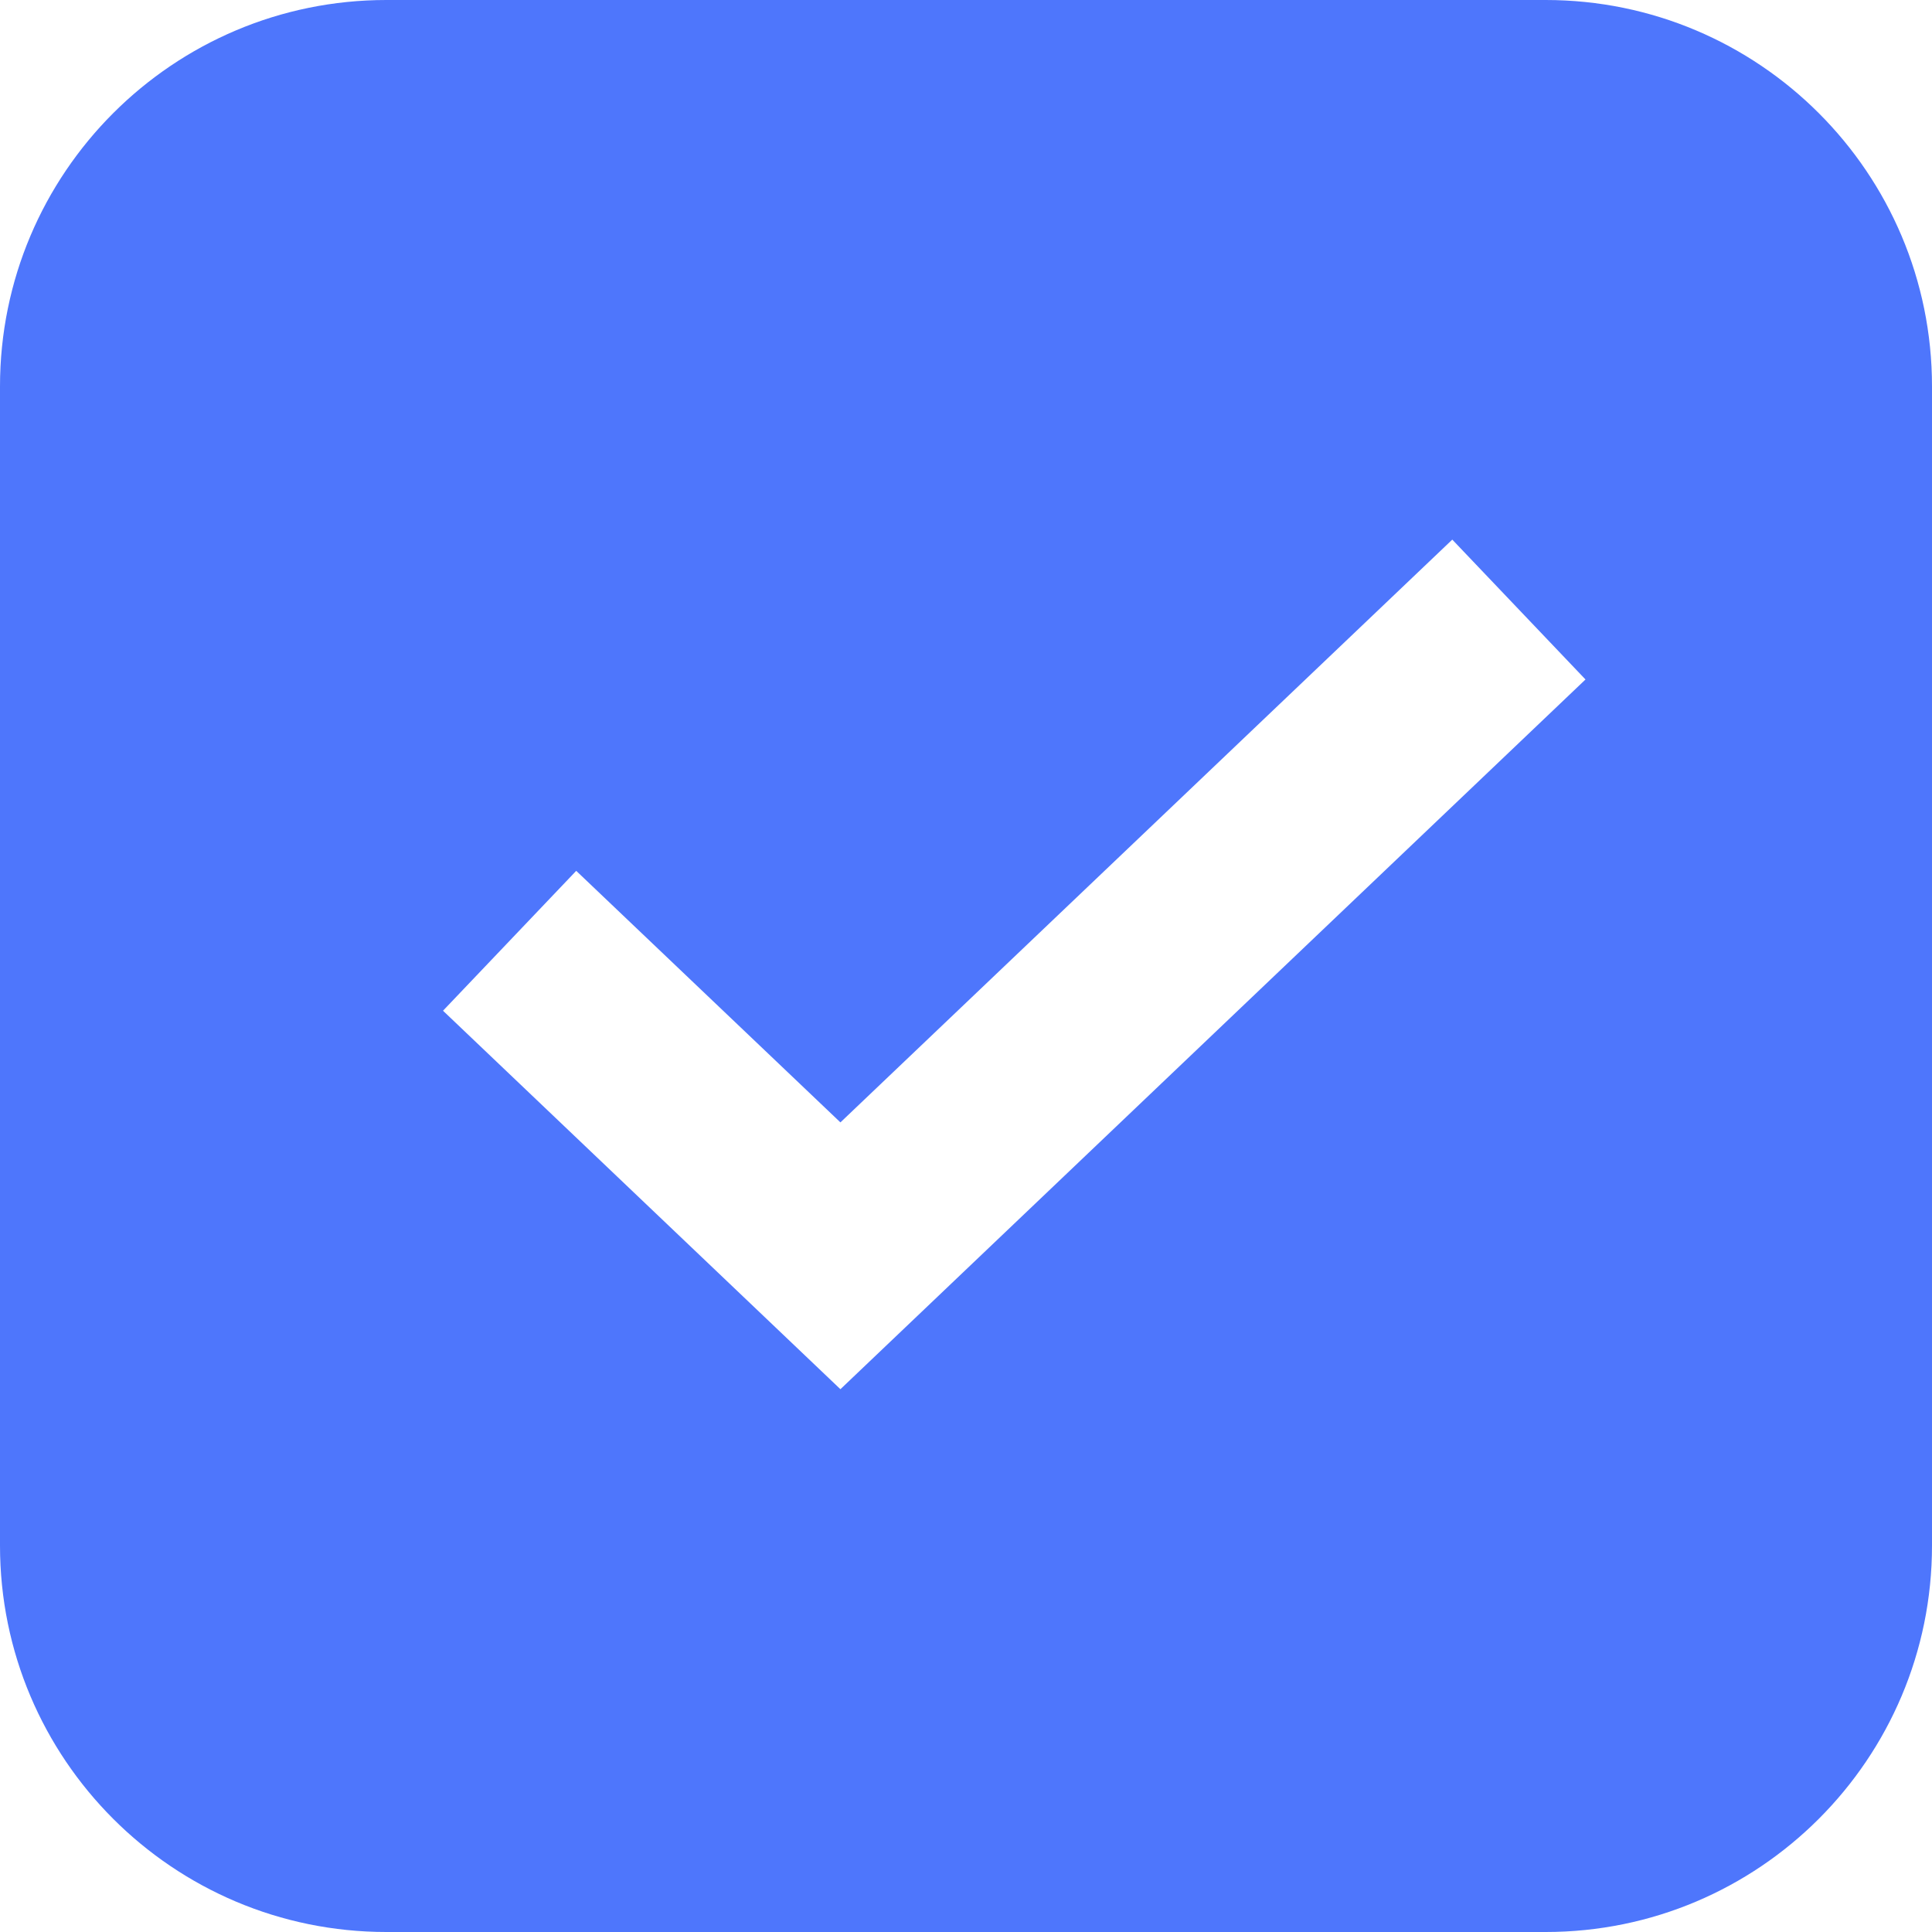
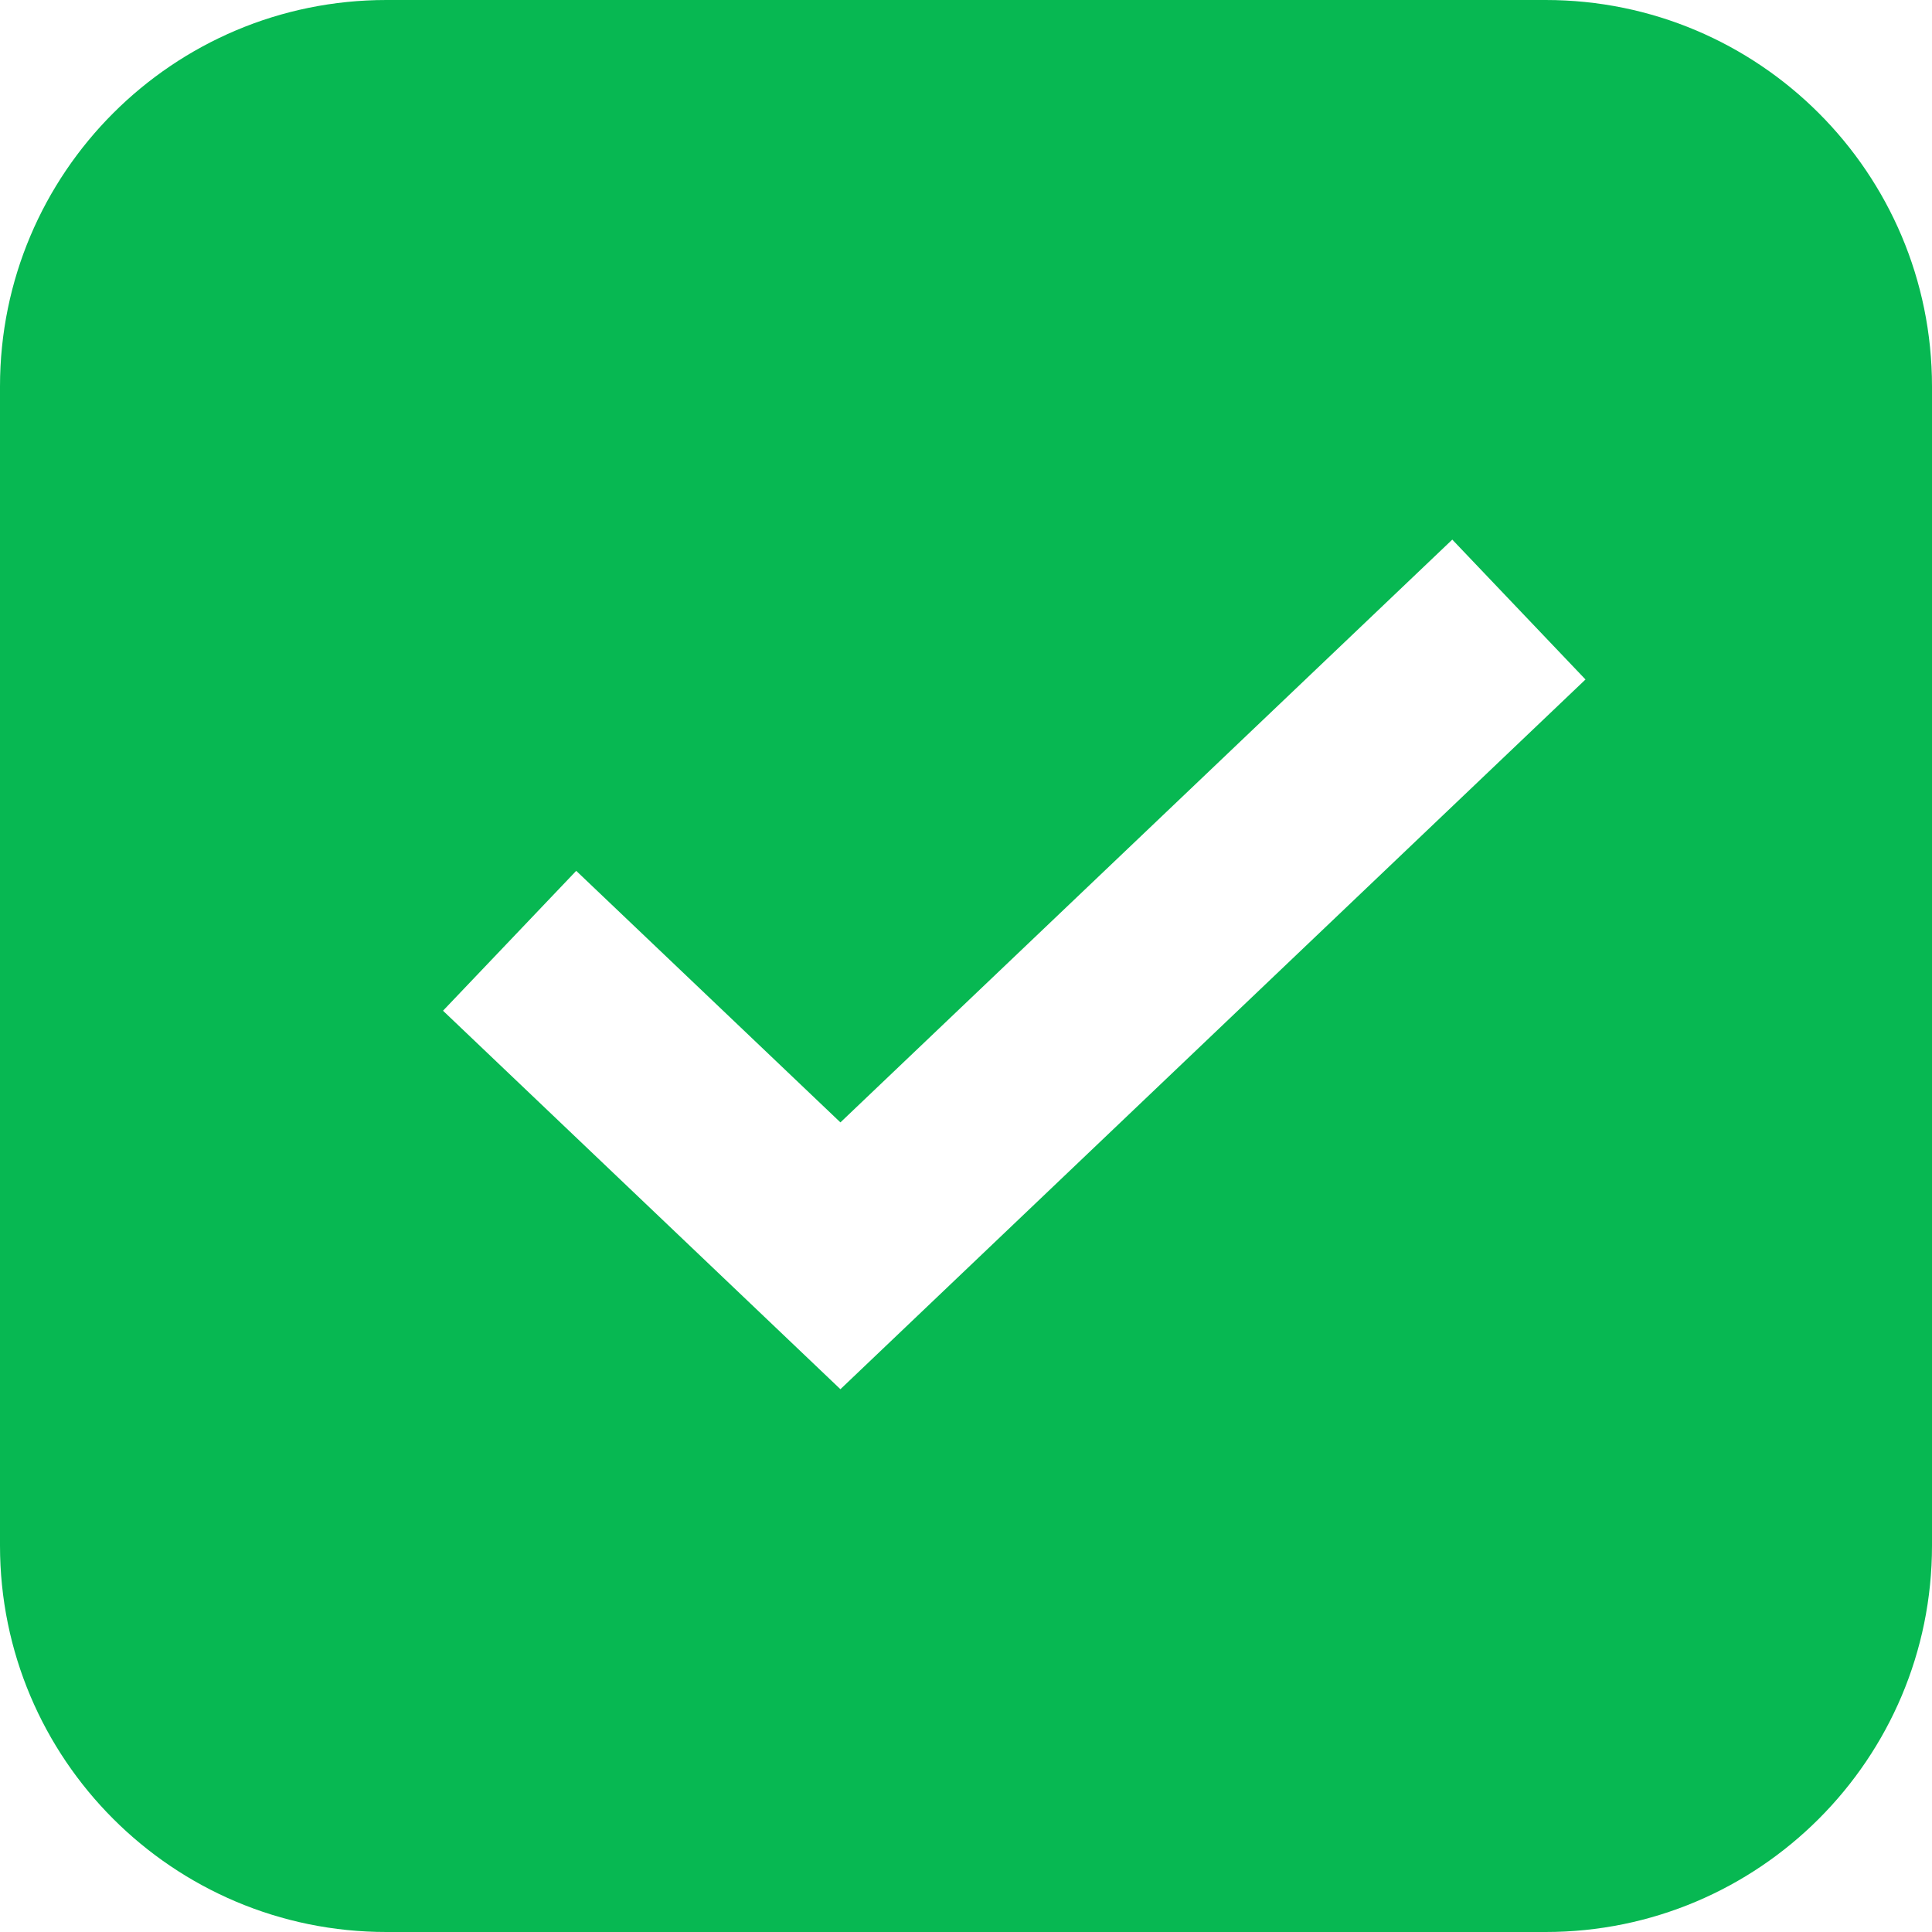
<svg xmlns="http://www.w3.org/2000/svg" width="20" height="20" viewBox="0 0 20 20" fill="none">
-   <path fill-rule="evenodd" clip-rule="evenodd" d="M4 0C1.791 0 0 1.791 0 4V16C0 18.209 1.791 20 4 20H16C18.209 20 20 18.209 20 16V4C20 1.791 18.209 0 16 0H4ZM8.7 14.381L16.413 7.034L15.034 5.586L8.7 11.619L5.965 9.015L4.586 10.463L8.7 14.381Z" fill="#4E76FC" />
+   <path fill-rule="evenodd" clip-rule="evenodd" d="M4 0C1.791 0 0 1.791 0 4V16C0 18.209 1.791 20 4 20H16C18.209 20 20 18.209 20 16V4C20 1.791 18.209 0 16 0H4ZM8.7 14.381L16.413 7.034L15.034 5.586L8.7 11.619L5.965 9.015L4.586 10.463L8.7 14.381Z" fill="#07B852" />
</svg>
